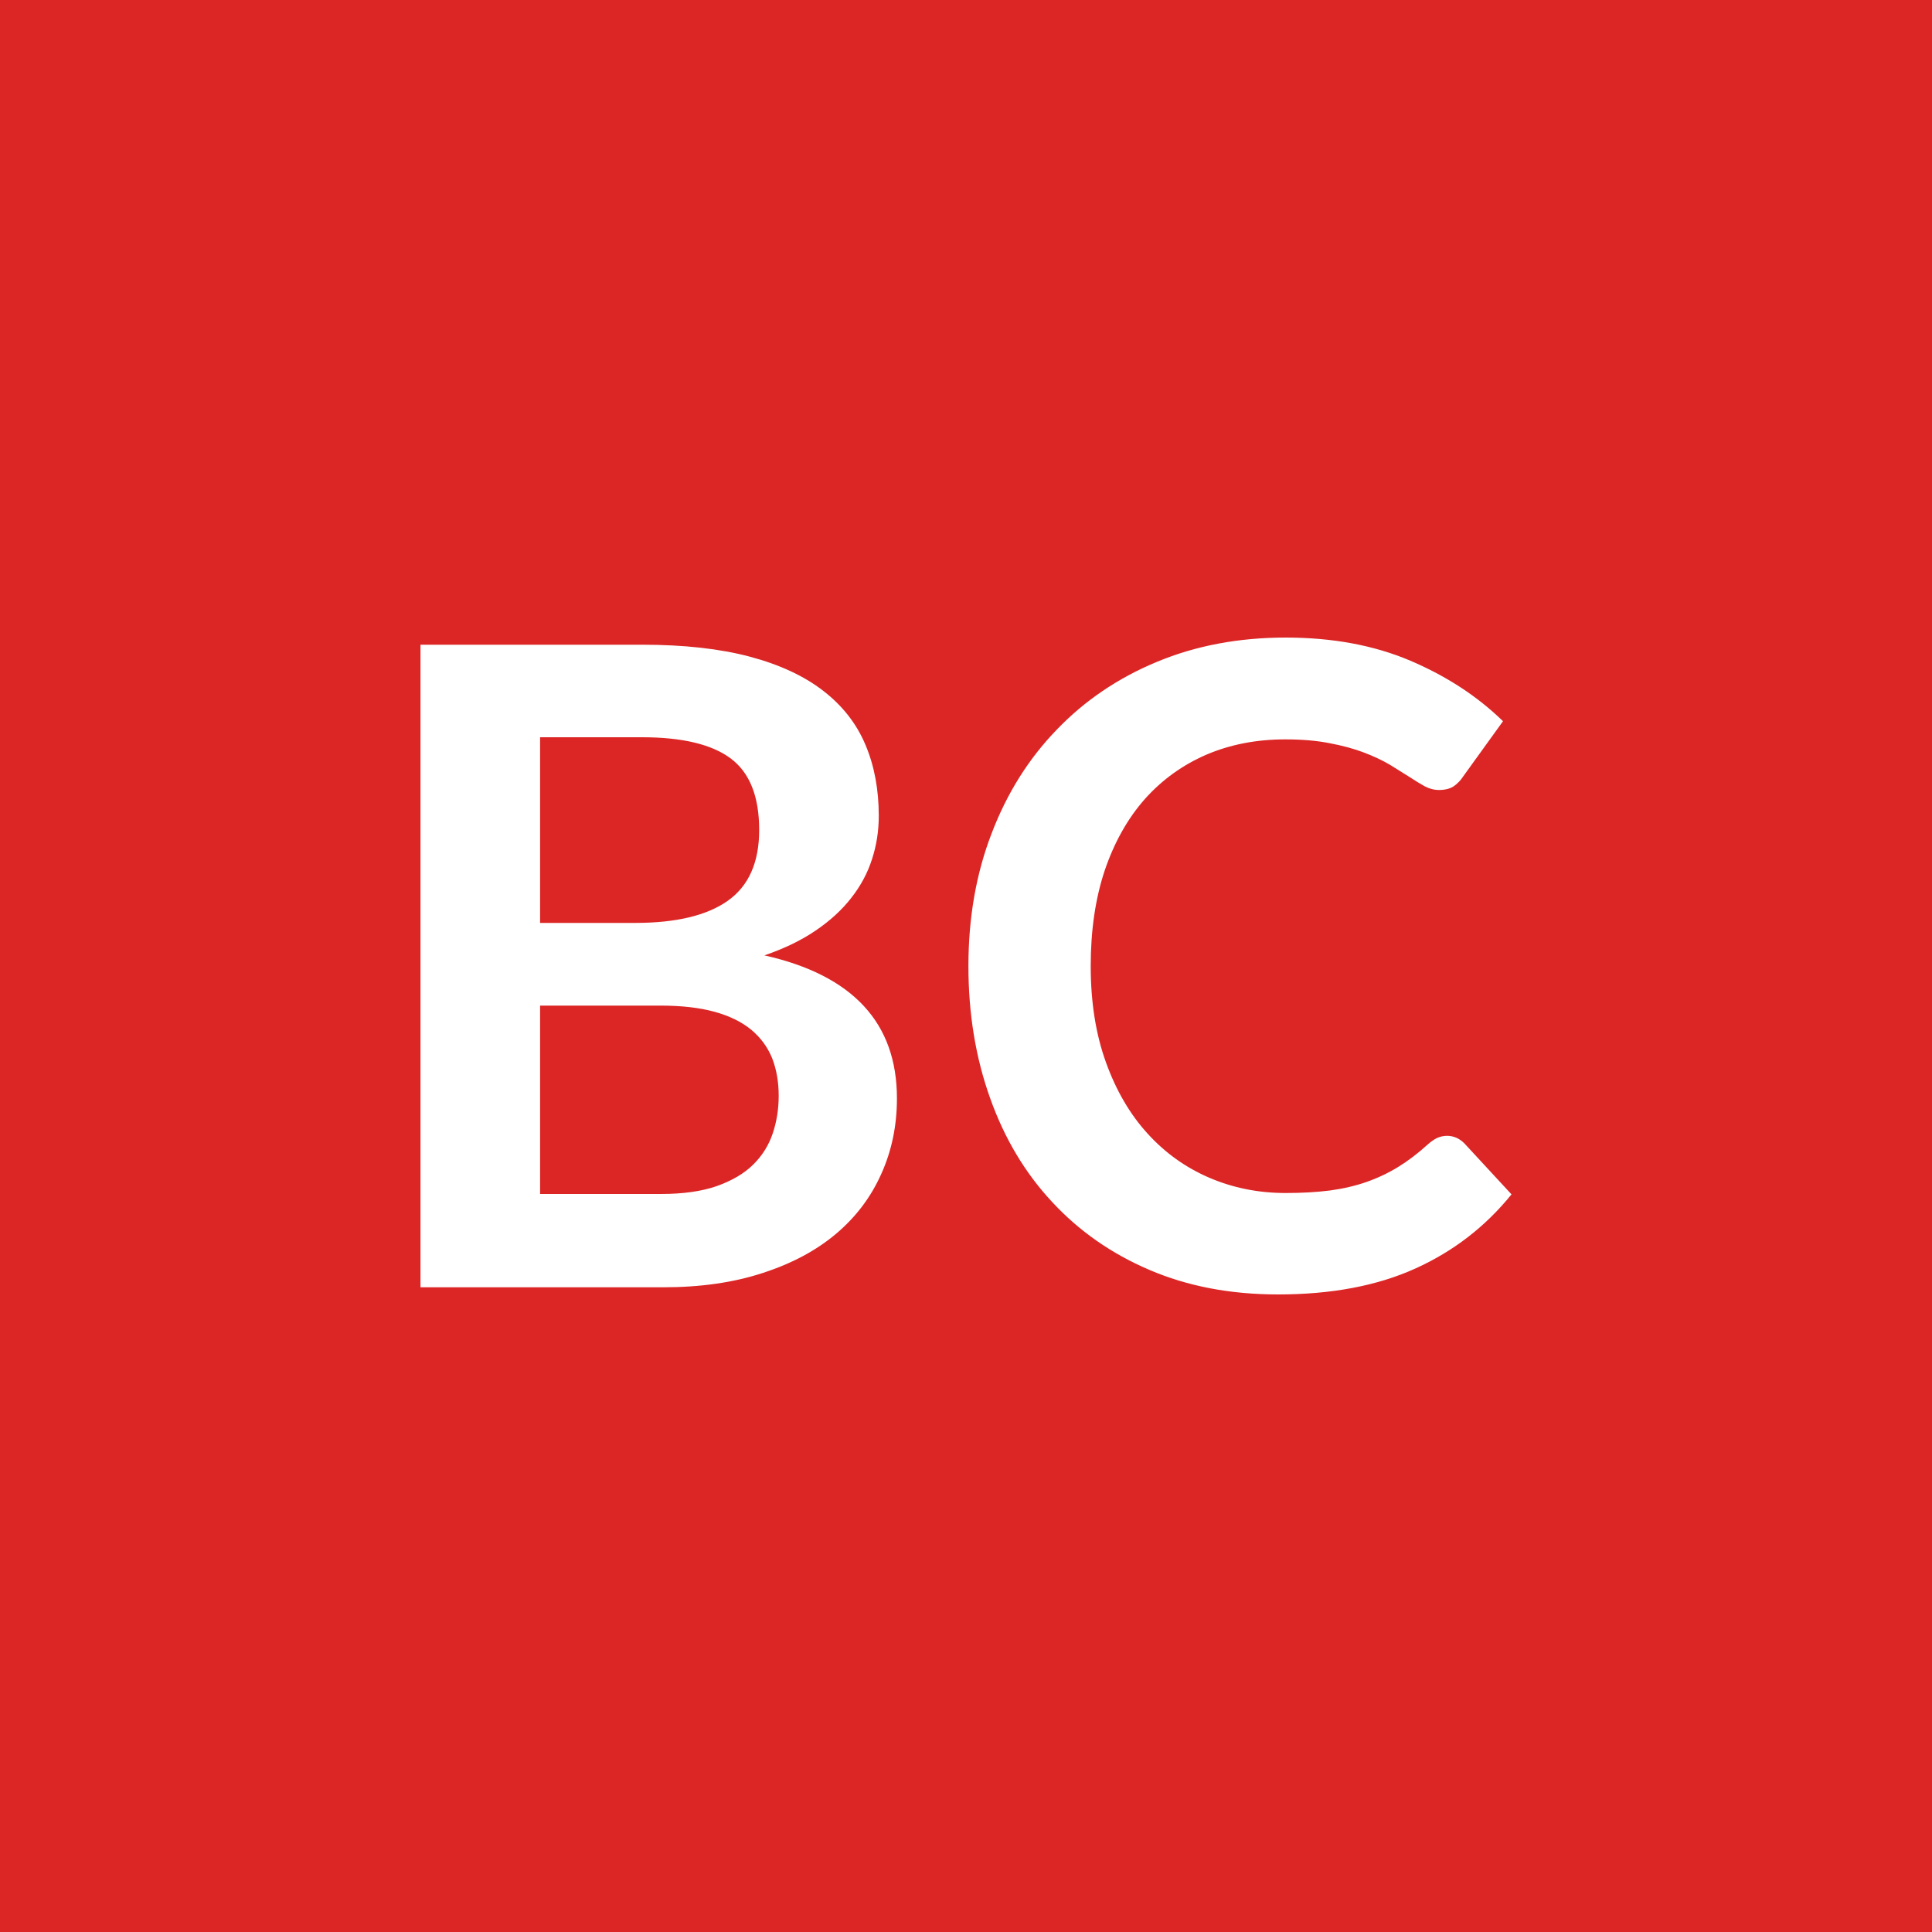
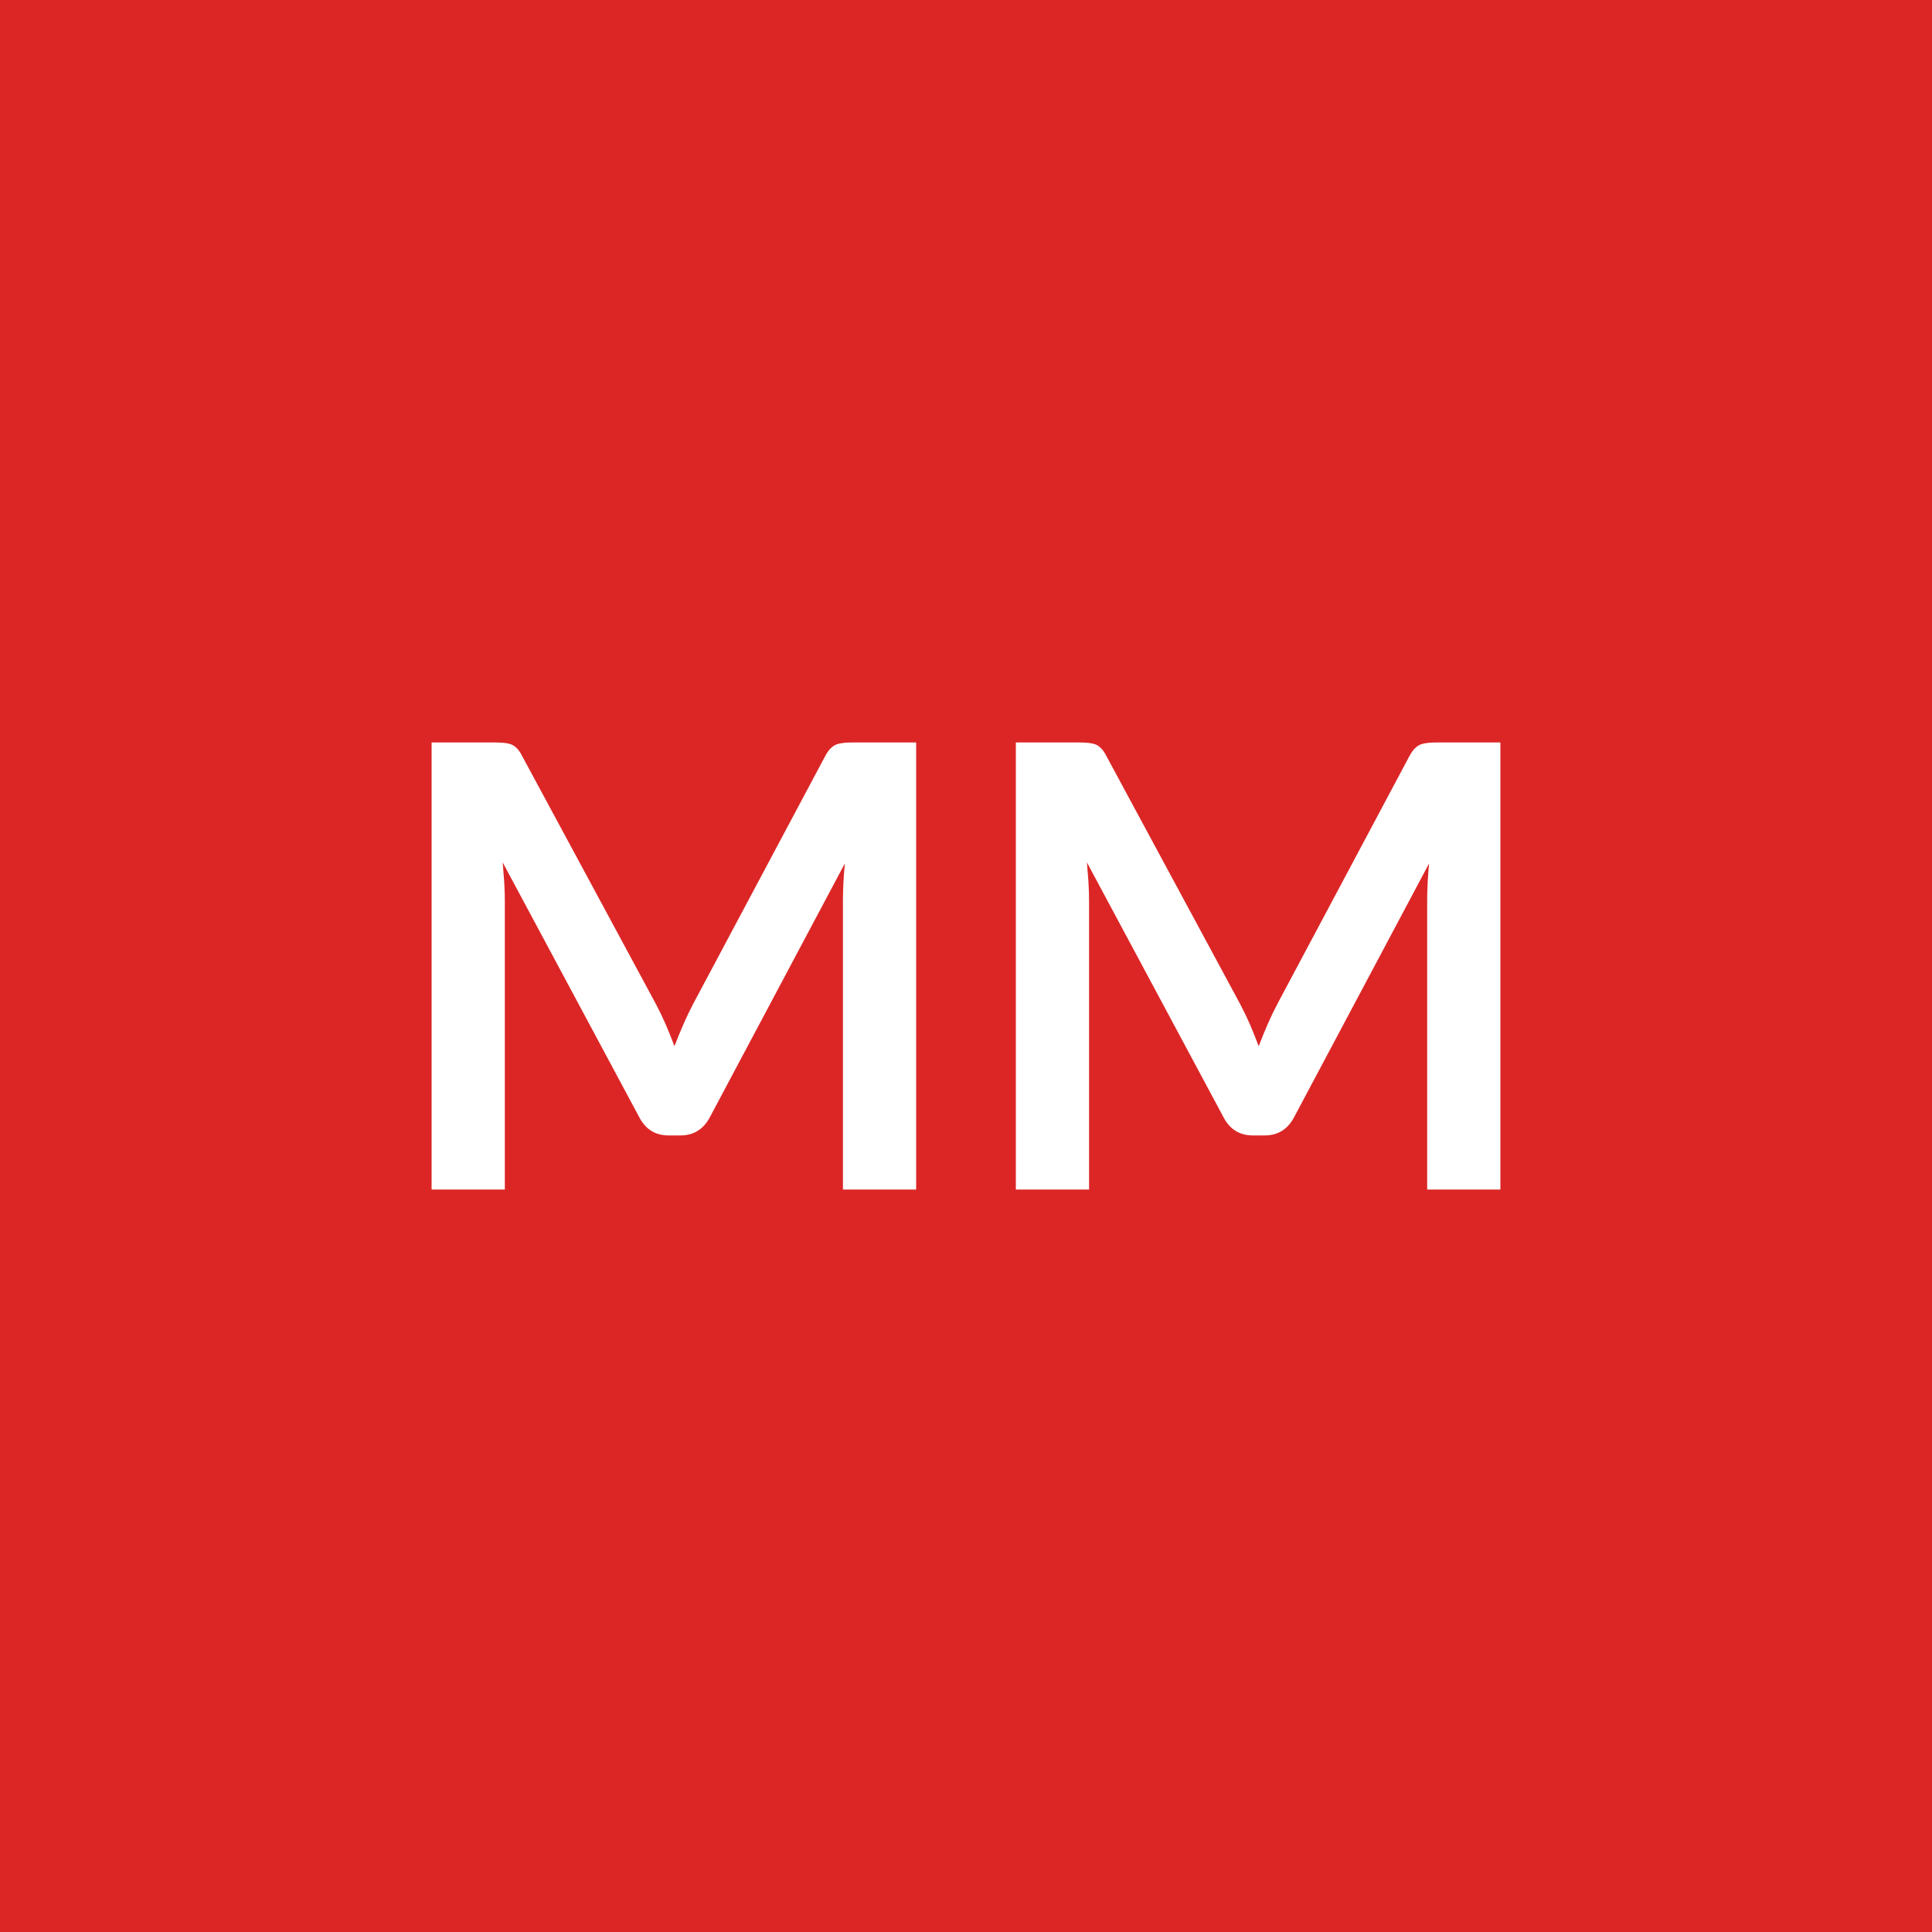
<svg xmlns="http://www.w3.org/2000/svg" width="100" height="100" viewBox="0 0 100 100">
  <rect width="100%" height="100%" fill="#dc2626" />
-   <path fill="#ffffff" d="M27.955 61.8h6.26q1.72 0 2.89-.41 1.18-.42 1.88-1.11t1.01-1.61.31-1.95q0-1.08-.34-1.95-.35-.86-1.08-1.47-.74-.61-1.9-.93t-2.8-.32h-6.23zm5.27-23.64h-5.27v9.61h4.92q3.18 0 4.8-1.15t1.62-3.66q0-2.6-1.47-3.7t-4.6-1.1m-11.46-4.79h11.46q3.26 0 5.59.62 2.32.62 3.8 1.77 1.49 1.15 2.18 2.79.69 1.63.69 3.68 0 1.17-.35 2.24-.34 1.07-1.07 2-.72.93-1.84 1.69-1.11.76-2.66 1.29 6.86 1.54 6.86 7.4 0 2.12-.81 3.91-.8 1.8-2.34 3.1t-3.8 2.03q-2.25.74-5.15.74h-12.56zm53.13 25.42q.51 0 .9.39l2.44 2.64q-2.03 2.51-4.98 3.84-2.96 1.34-7.1 1.34-3.7 0-6.66-1.27-2.95-1.26-5.04-3.52-2.1-2.25-3.21-5.38-1.12-3.13-1.12-6.83 0-3.75 1.2-6.86 1.19-3.12 3.37-5.37 2.17-2.26 5.18-3.51 3.02-1.26 6.67-1.26 3.64 0 6.46 1.2 2.81 1.2 4.79 3.13l-2.07 2.87q-.18.28-.47.49-.29.2-.79.2-.35 0-.72-.19-.36-.2-.8-.49-.44-.28-1.01-.63-.58-.34-1.34-.63t-1.76-.48q-1-.2-2.31-.2-2.23 0-4.08.79-1.85.8-3.19 2.3-1.33 1.51-2.07 3.68-.73 2.18-.73 4.96 0 2.81.79 4.99.79 2.19 2.15 3.68 1.36 1.5 3.2 2.29t3.95.79q1.27 0 2.29-.13 1.03-.14 1.89-.44t1.63-.77 1.53-1.16q.23-.21.48-.34.26-.12.53-.12" />
+   <path fill="#ffffff" d="M44.18 38.43h3.24v23.14h-3.79V46.63q0-.9.1-1.94l-6.99 13.14q-.5.94-1.52.94h-.61q-1.03 0-1.52-.94l-7.07-13.19.08 1.04q.03.51.03.95v14.94h-3.79V38.43h3.24q.29 0 .5.02t.38.08q.16.06.3.21.14.14.26.38l6.93 12.85q.27.51.51 1.06.23.54.45 1.12.23-.6.47-1.15t.51-1.06l6.83-12.82q.13-.24.27-.38.15-.15.31-.21.17-.06.38-.08t.5-.02m30.24 0h3.24v23.14h-3.79V46.63q0-.9.1-1.94l-6.99 13.14q-.5.94-1.52.94h-.61q-1.03 0-1.52-.94l-7.07-13.19.08 1.04q.03.51.03.95v14.94h-3.79V38.43h3.24q.29 0 .5.02t.38.08q.16.06.3.21.14.14.26.38l6.93 12.85q.27.51.51 1.06.23.54.45 1.12.23-.6.47-1.15t.51-1.06l6.83-12.82q.13-.24.27-.38.15-.15.31-.21.17-.06.38-.08t.5-.02" />
</svg>
